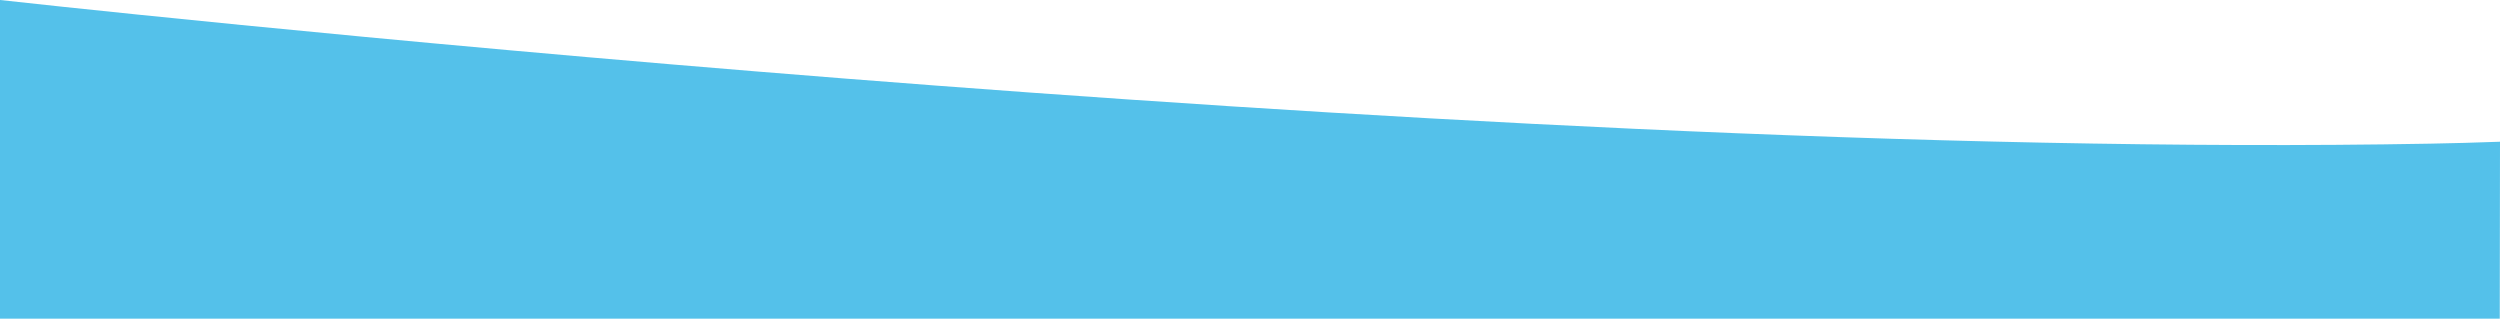
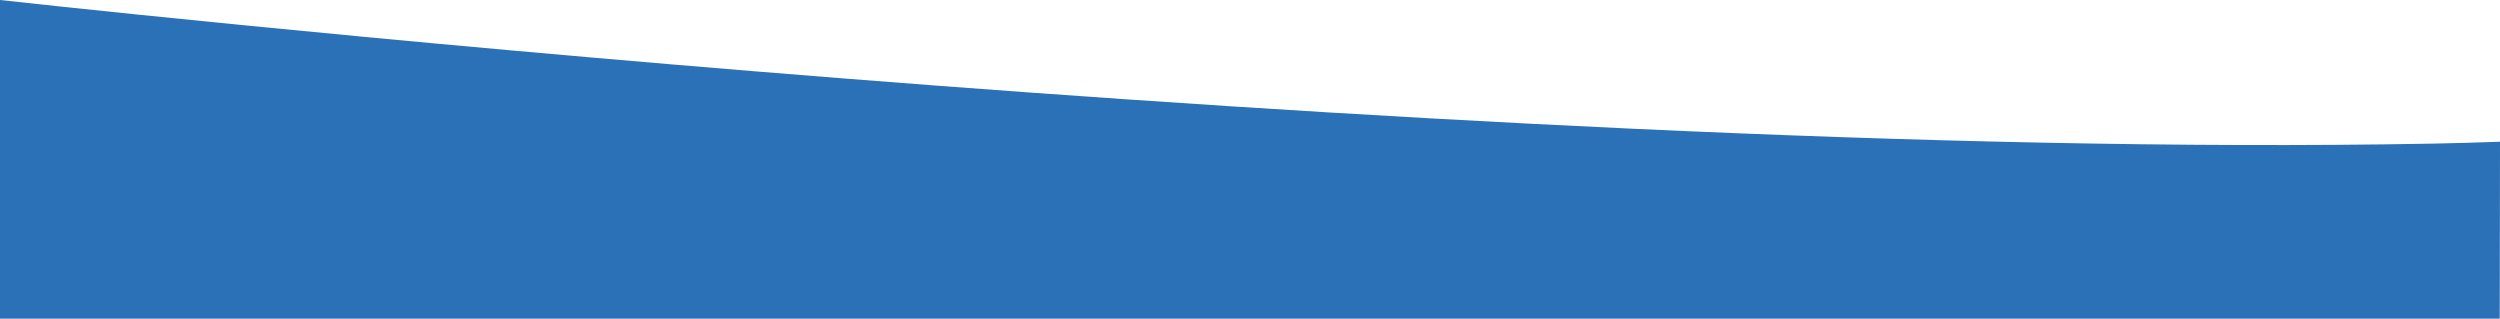
<svg xmlns="http://www.w3.org/2000/svg" id="a" width="414" height="52.77" viewBox="0 0 414 52.77">
-   <path id="b" d="m413.96,52.77H0V0s239.22,26.78,402.45,23.79c3.73-.07,7.58-.17,11.55-.32" fill="#54c1ea" stroke-width="0" />
+   <path id="b" d="m413.96,52.77H0V0s239.22,26.78,402.45,23.79c3.73-.07,7.58-.17,11.55-.32" fill="#2b71b7" stroke-width="0" />
</svg>
